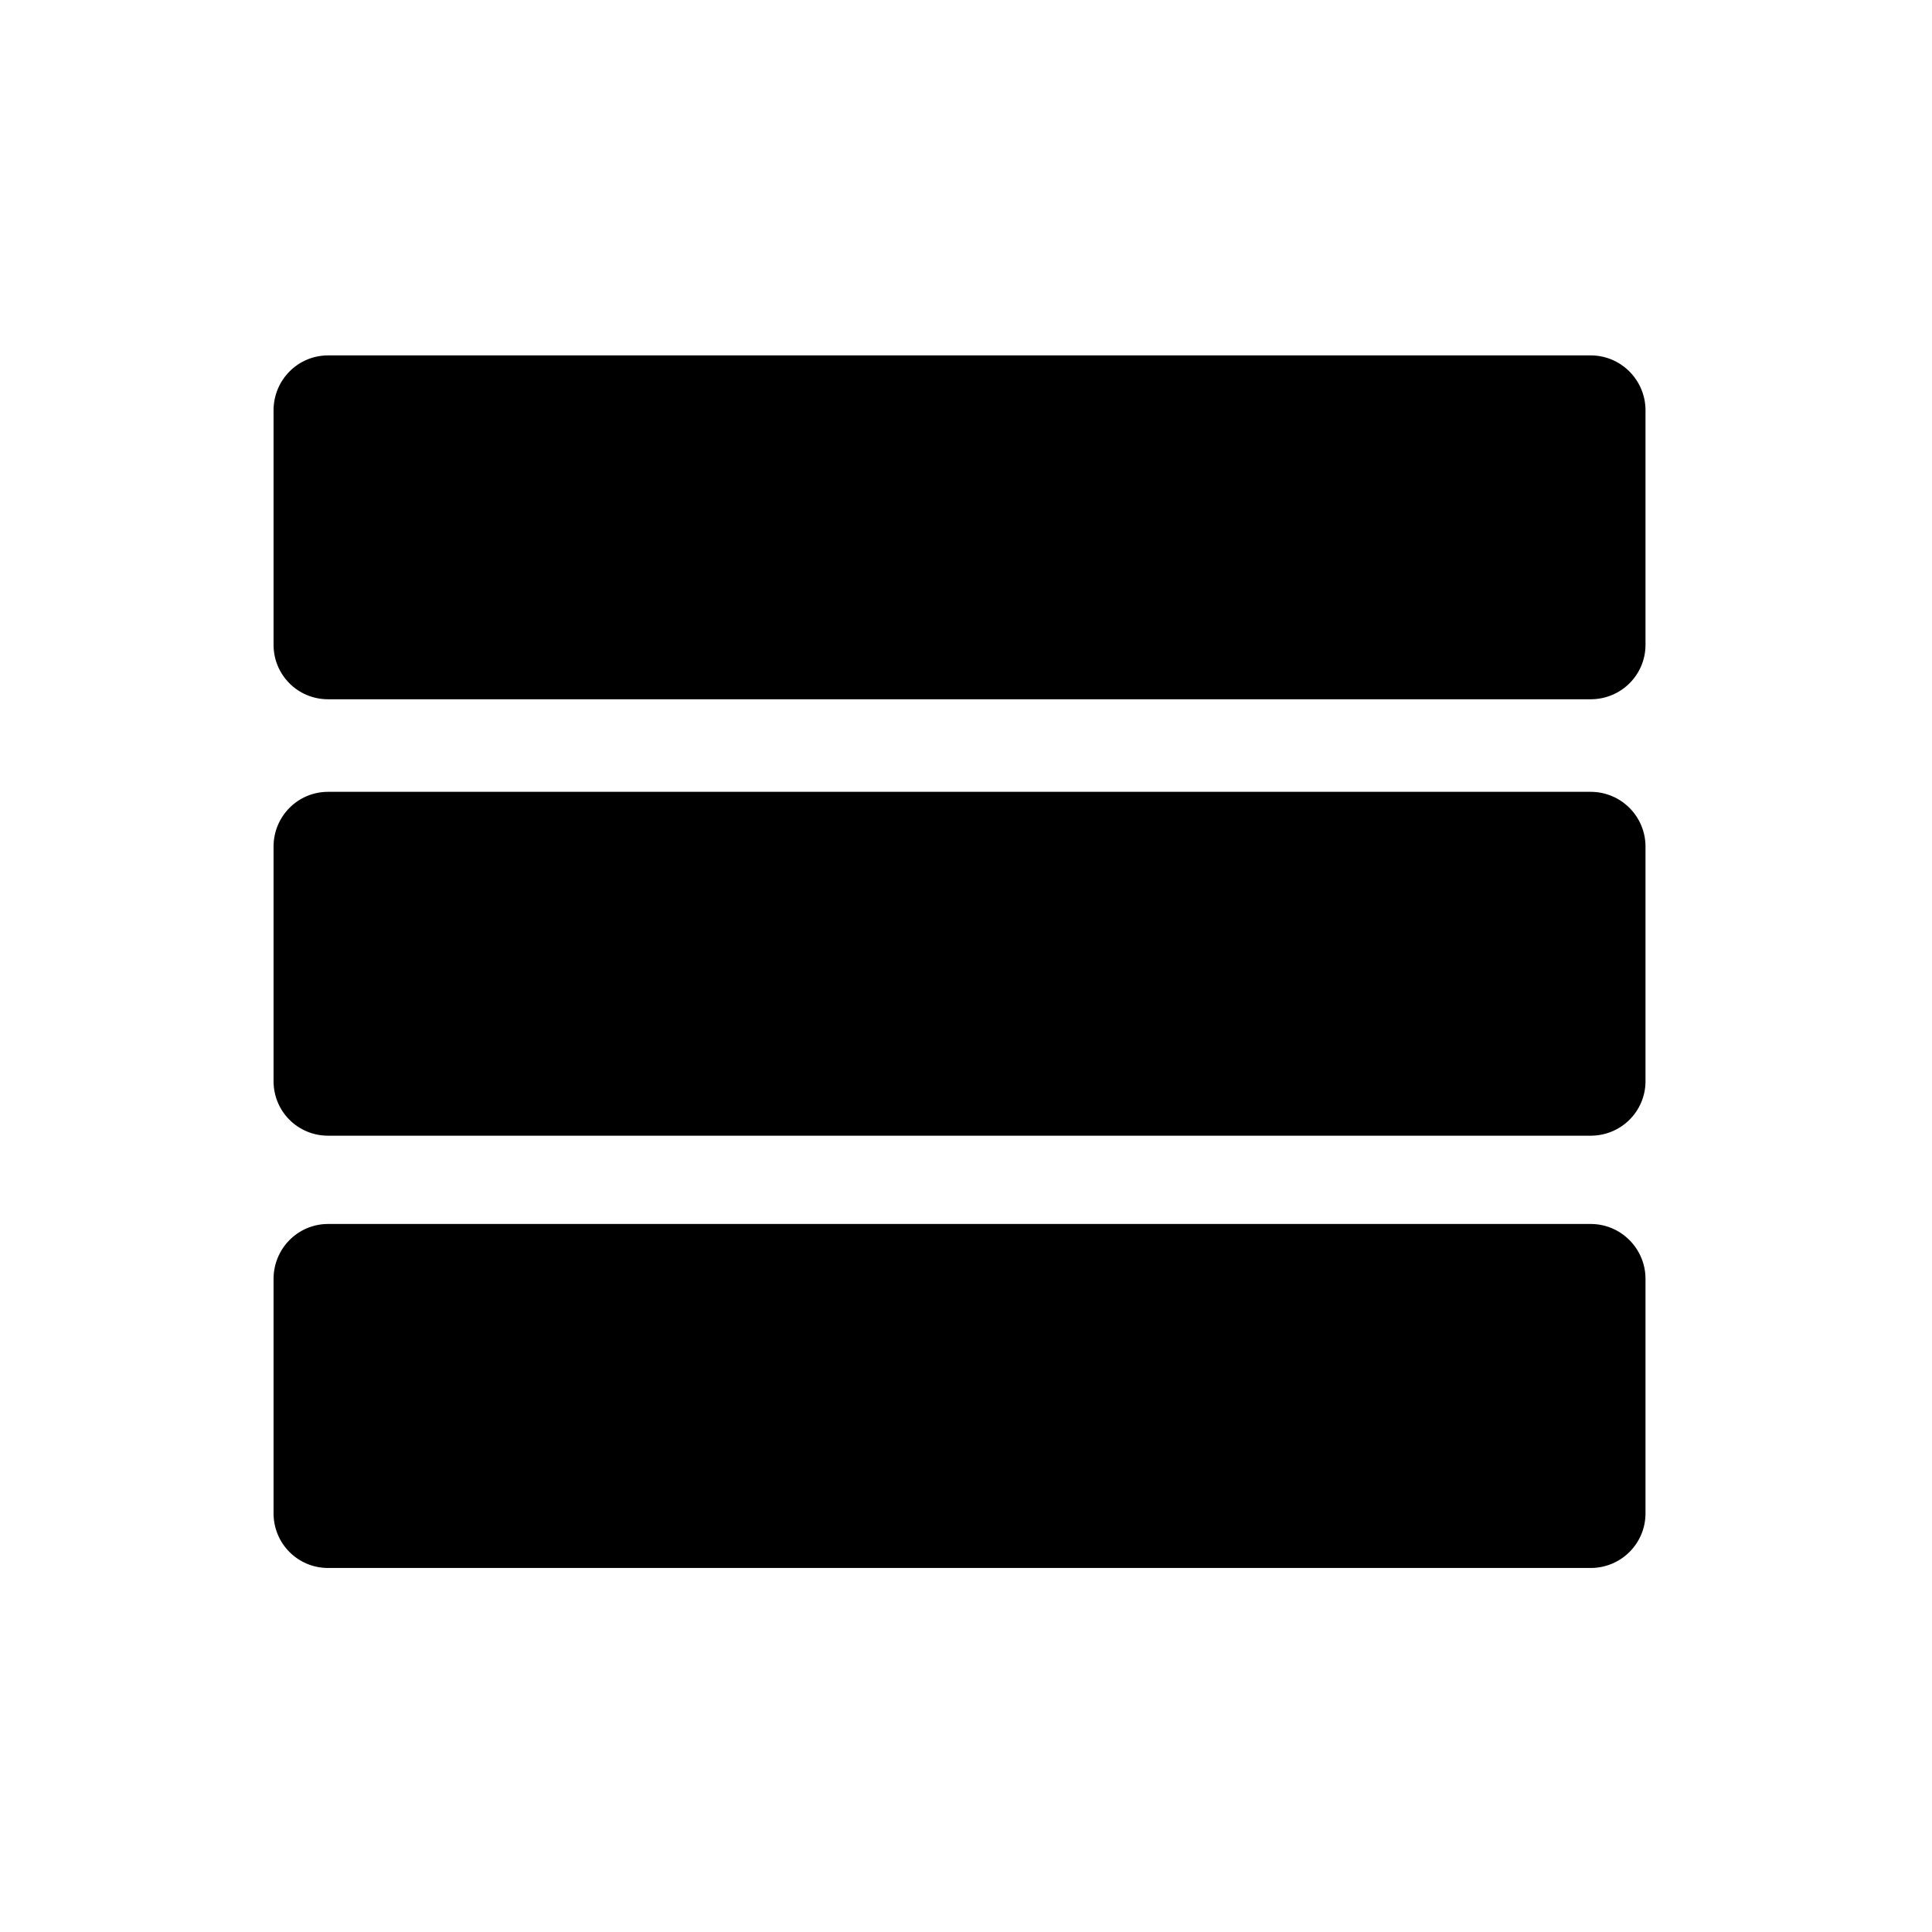
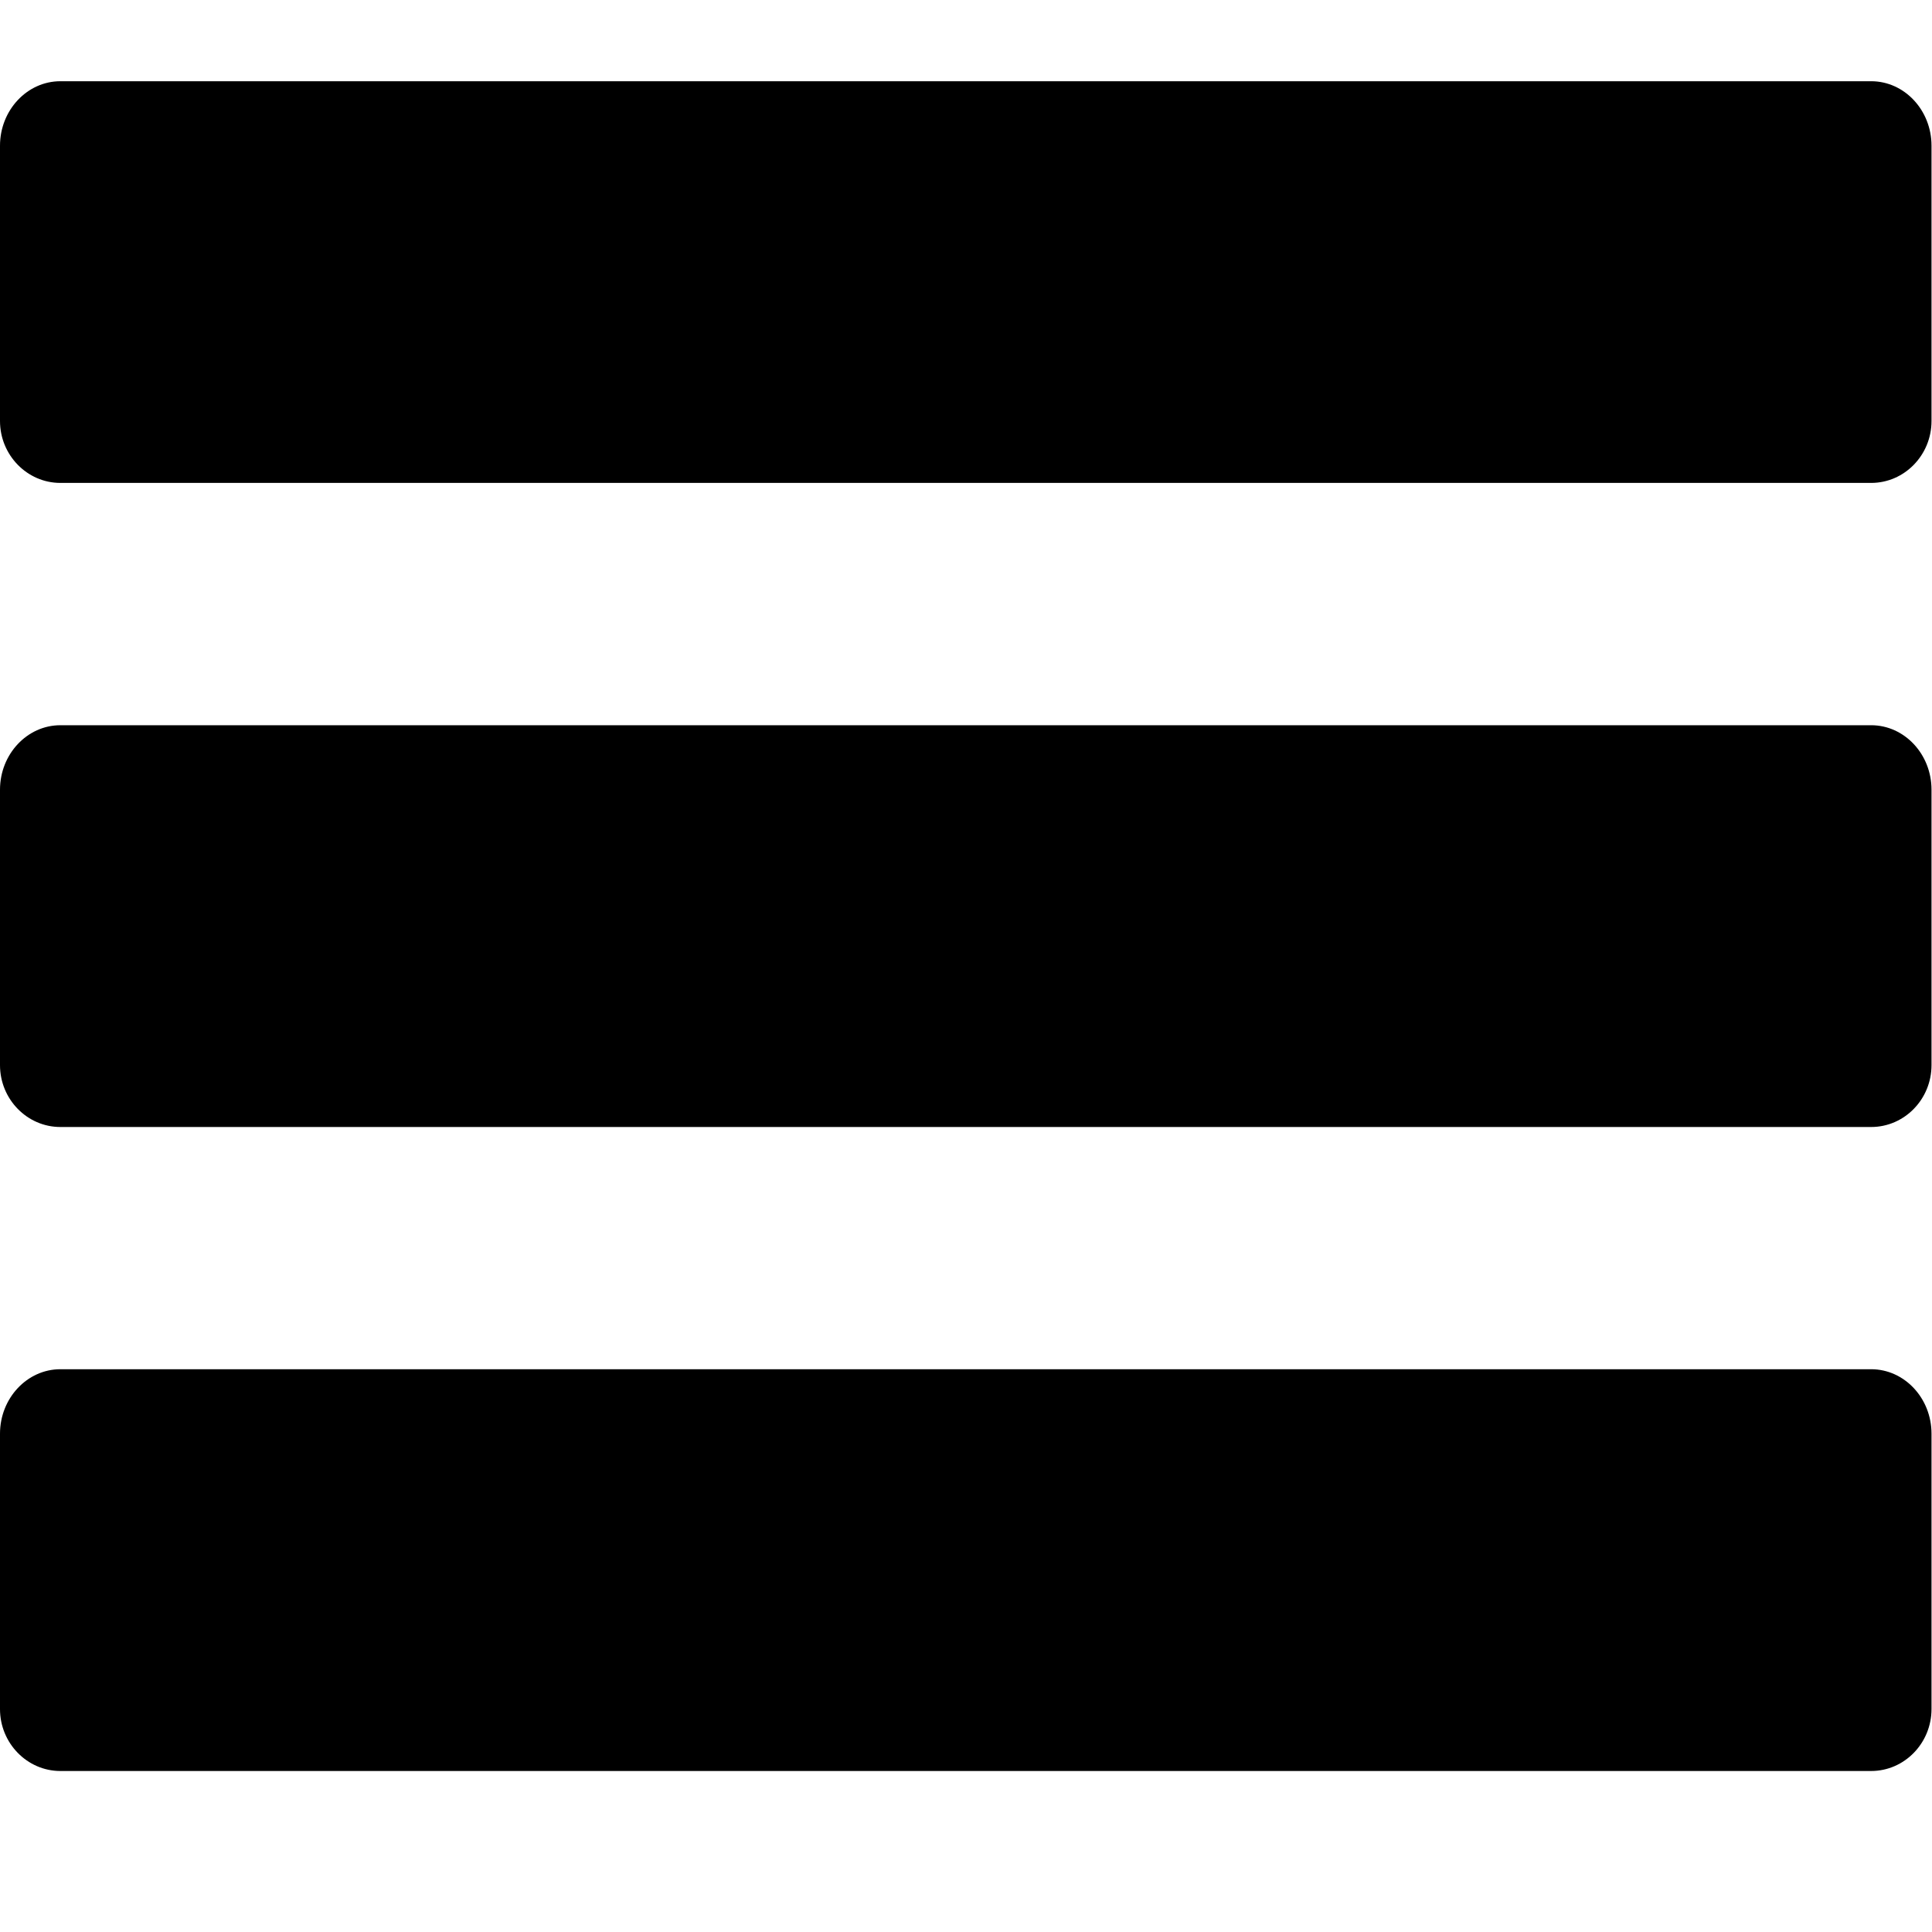
- <svg xmlns="http://www.w3.org/2000/svg" height="512" id="svg2" version="1.1" width="512">
-   <defs id="defs4" />
-   <g id="layer1" transform="translate(0,-540.3622)">
-     <path d="m 86.943,634.548 c -8.021,0 -14.448,6.538 -14.448,14.558 l 0,62.12 c 0,8.021 6.428,14.448 14.448,14.448 l 334.612,0 c 8.02,0 14.521,-6.428 14.521,-14.448 l 0,-62.12 c 0,-8.021 -6.501,-14.558 -14.521,-14.558 z m 0,115.659 c -8.021,0 -14.448,6.501 -14.448,14.521 l 0,62.156 c 0,8.021 6.428,14.448 14.448,14.448 l 334.612,0 c 8.02,0 14.521,-6.428 14.521,-14.448 l 0,-62.156 c 0,-8.021 -6.501,-14.521 -14.521,-14.521 z m 0,114.522 c -8.021,0 -14.448,6.538 -14.448,14.558 l 0,62.12 c 0,8.021 6.428,14.485 14.448,14.485 l 334.612,0 c 8.02,0 14.521,-6.464 14.521,-14.485 l 0,-62.12 c 0,-8.02 -6.501,-14.558 -14.521,-14.558 z" id="rect3044-174-4-7-5-0-4-2-1" style="fill:#000000;fill-opacity:1;stroke:none" />
+ <svg xmlns="http://www.w3.org/2000/svg" enable-background="new 0 0 18 18" id="Layer_1" version="1.1" viewBox="0 0 24 24" xml:space="preserve">
+   <g>
+     <g>
+       <path d="M23.244,17.009H0.75c-0.413,0-0.75,0.36-0.75,0.801v3.421C0,21.654,0.337,22,0.75,22h22.494c0.414,0,0.75-0.346,0.75-0.77    V17.81C23.994,17.369,23.658,17.009,23.244,17.009z M23.244,9.009H0.75C0.337,9.009,0,9.369,0,9.81v3.421    c0,0.424,0.337,0.769,0.75,0.769h22.494c0.414,0,0.75-0.345,0.75-0.769V9.81C23.994,9.369,23.658,9.009,23.244,9.009z     M23.244,1.009H0.75C0.337,1.009,0,1.369,0,1.81V5.23c0,0.423,0.337,0.769,0.75,0.769h22.494c0.414,0,0.75-0.346,0.75-0.769V1.81    C23.994,1.369,23.658,1.009,23.244,1.009z" />
+     </g>
  </g>
</svg>
